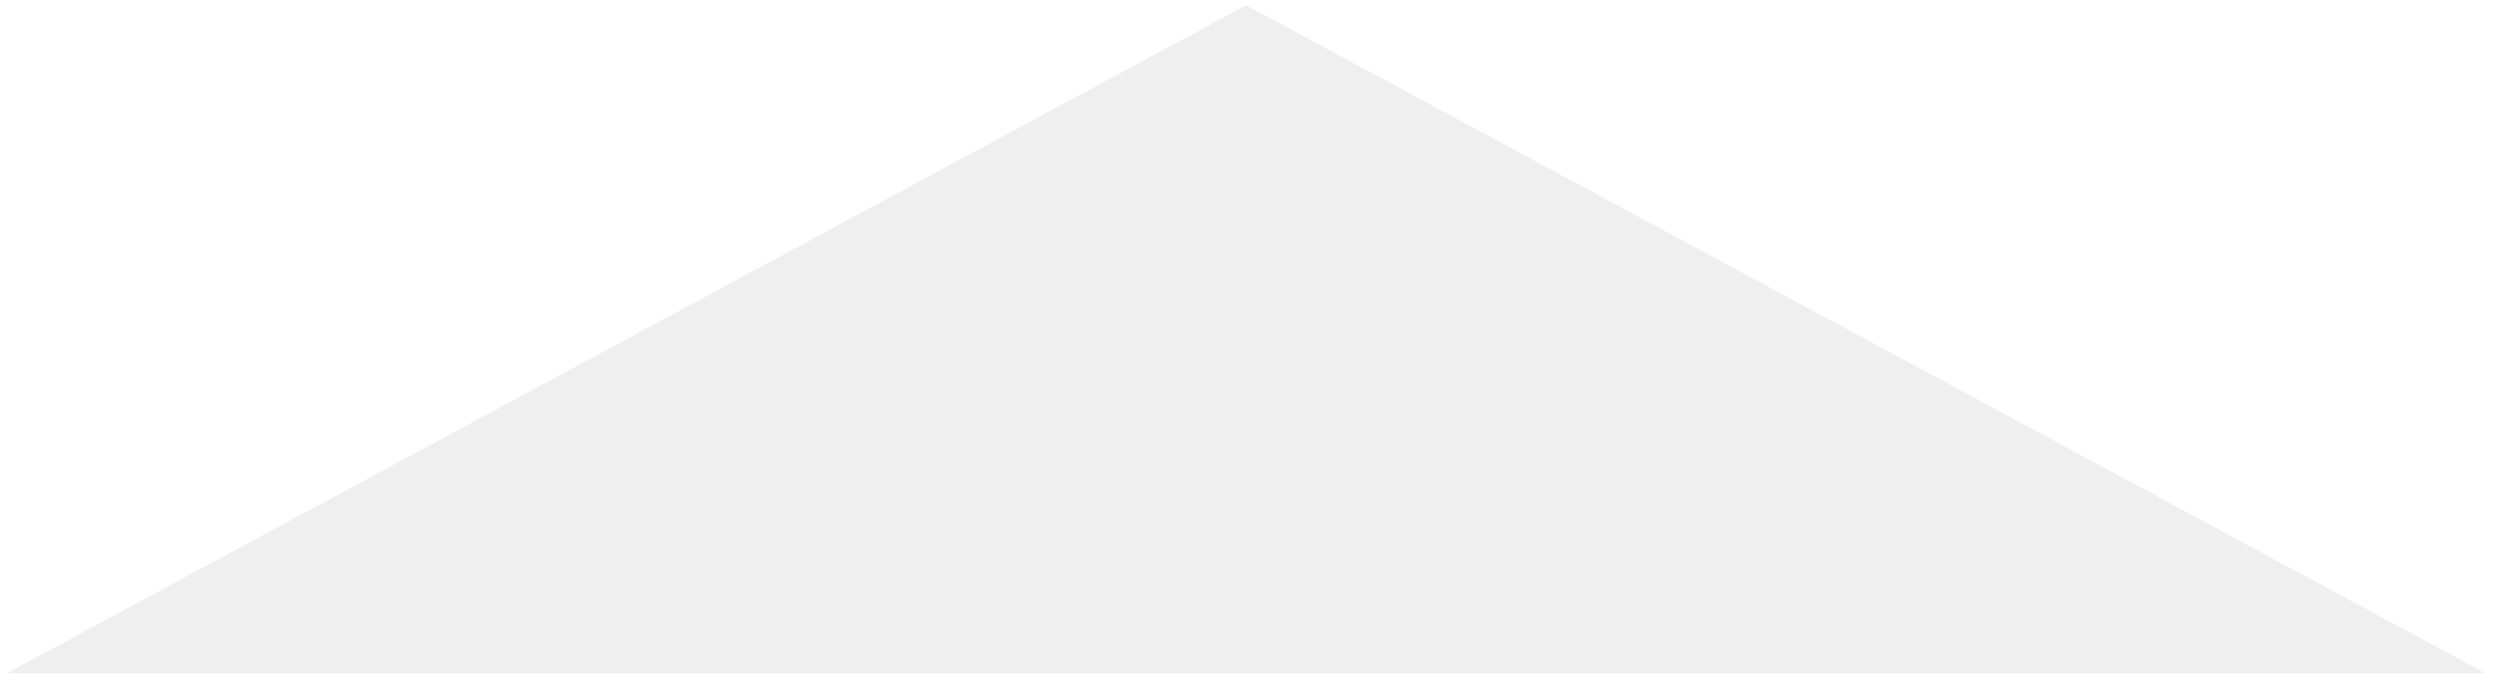
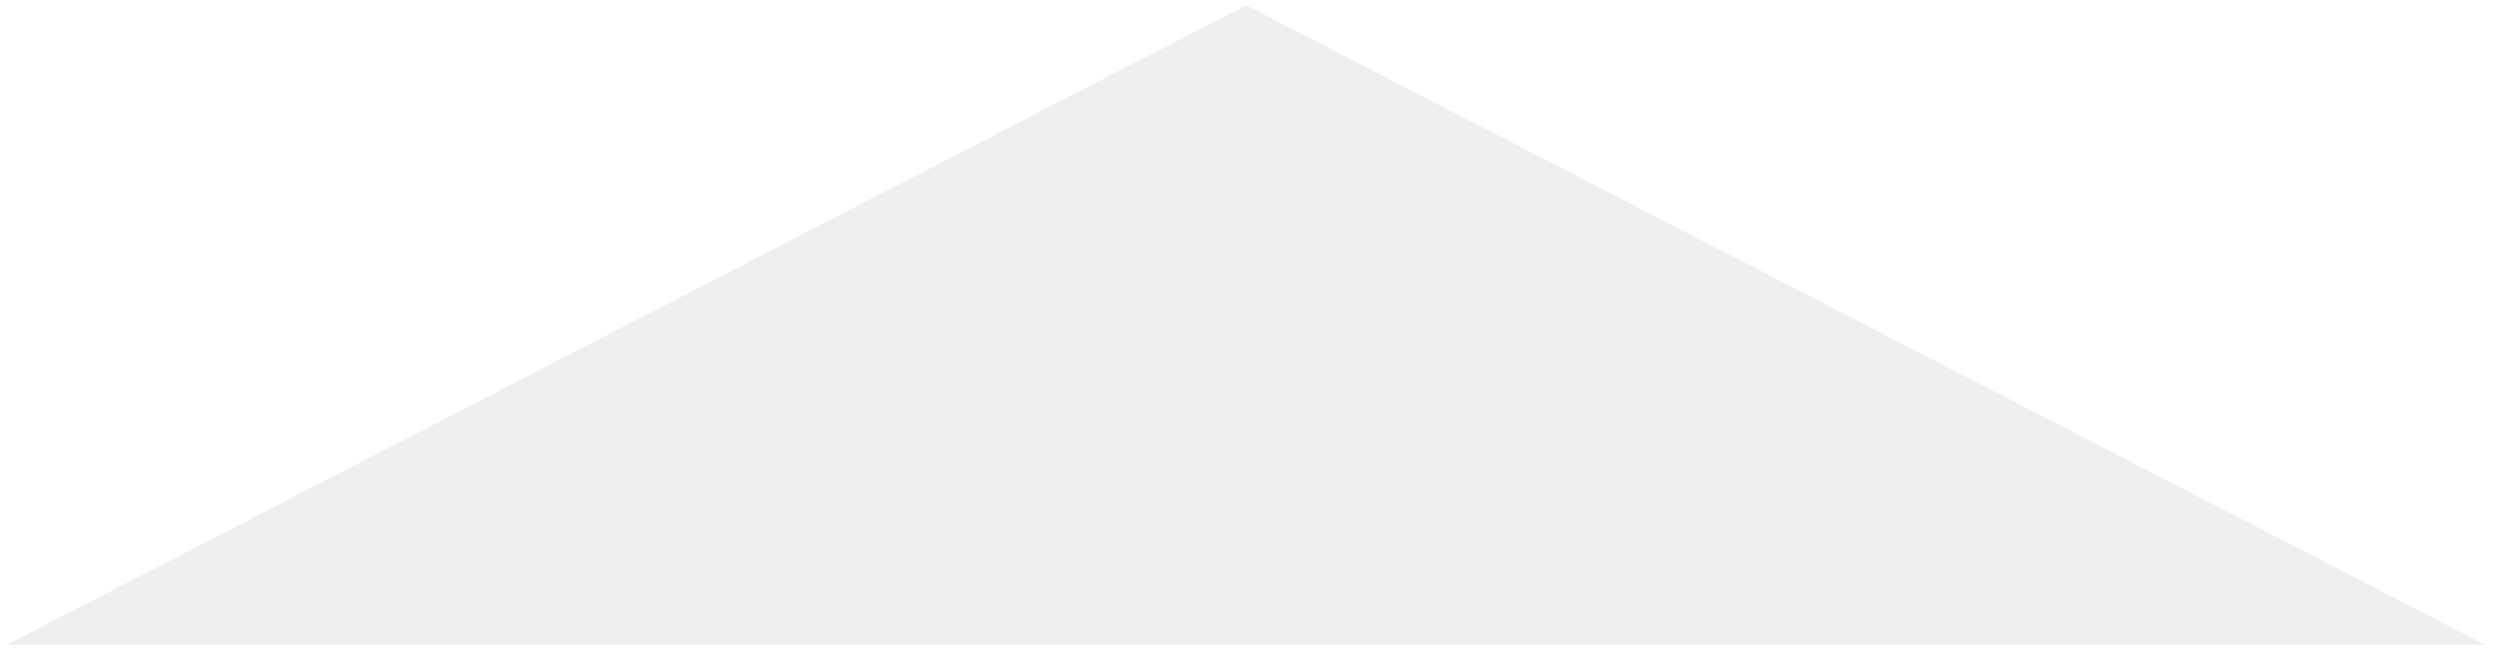
- <svg xmlns="http://www.w3.org/2000/svg" version="1.1" width="157" height="43" viewBox="-0.442 -0.332 157 43" enable-background="new -0.442 -0.332 157 43" xml:space="preserve">
+ <svg xmlns="http://www.w3.org/2000/svg" version="1.1" width="157" height="41" viewBox="-0.44 -0.33 157 41" enable-background="new -0.44 -0.33 157 41" xml:space="preserve">
  <defs>
</defs>
-   <polygon fill="#F0EFEF" points="77.815,0 116.723,20.971 155.631,41.943 77.815,41.943 0,41.943 38.908,20.971 " />
+   <polygon fill="#F0EFEF" points="77.81,0 116.72,20.08 155.63,40.16 77.81,40.16 0,40.16 38.91,20.08 " />
</svg>
